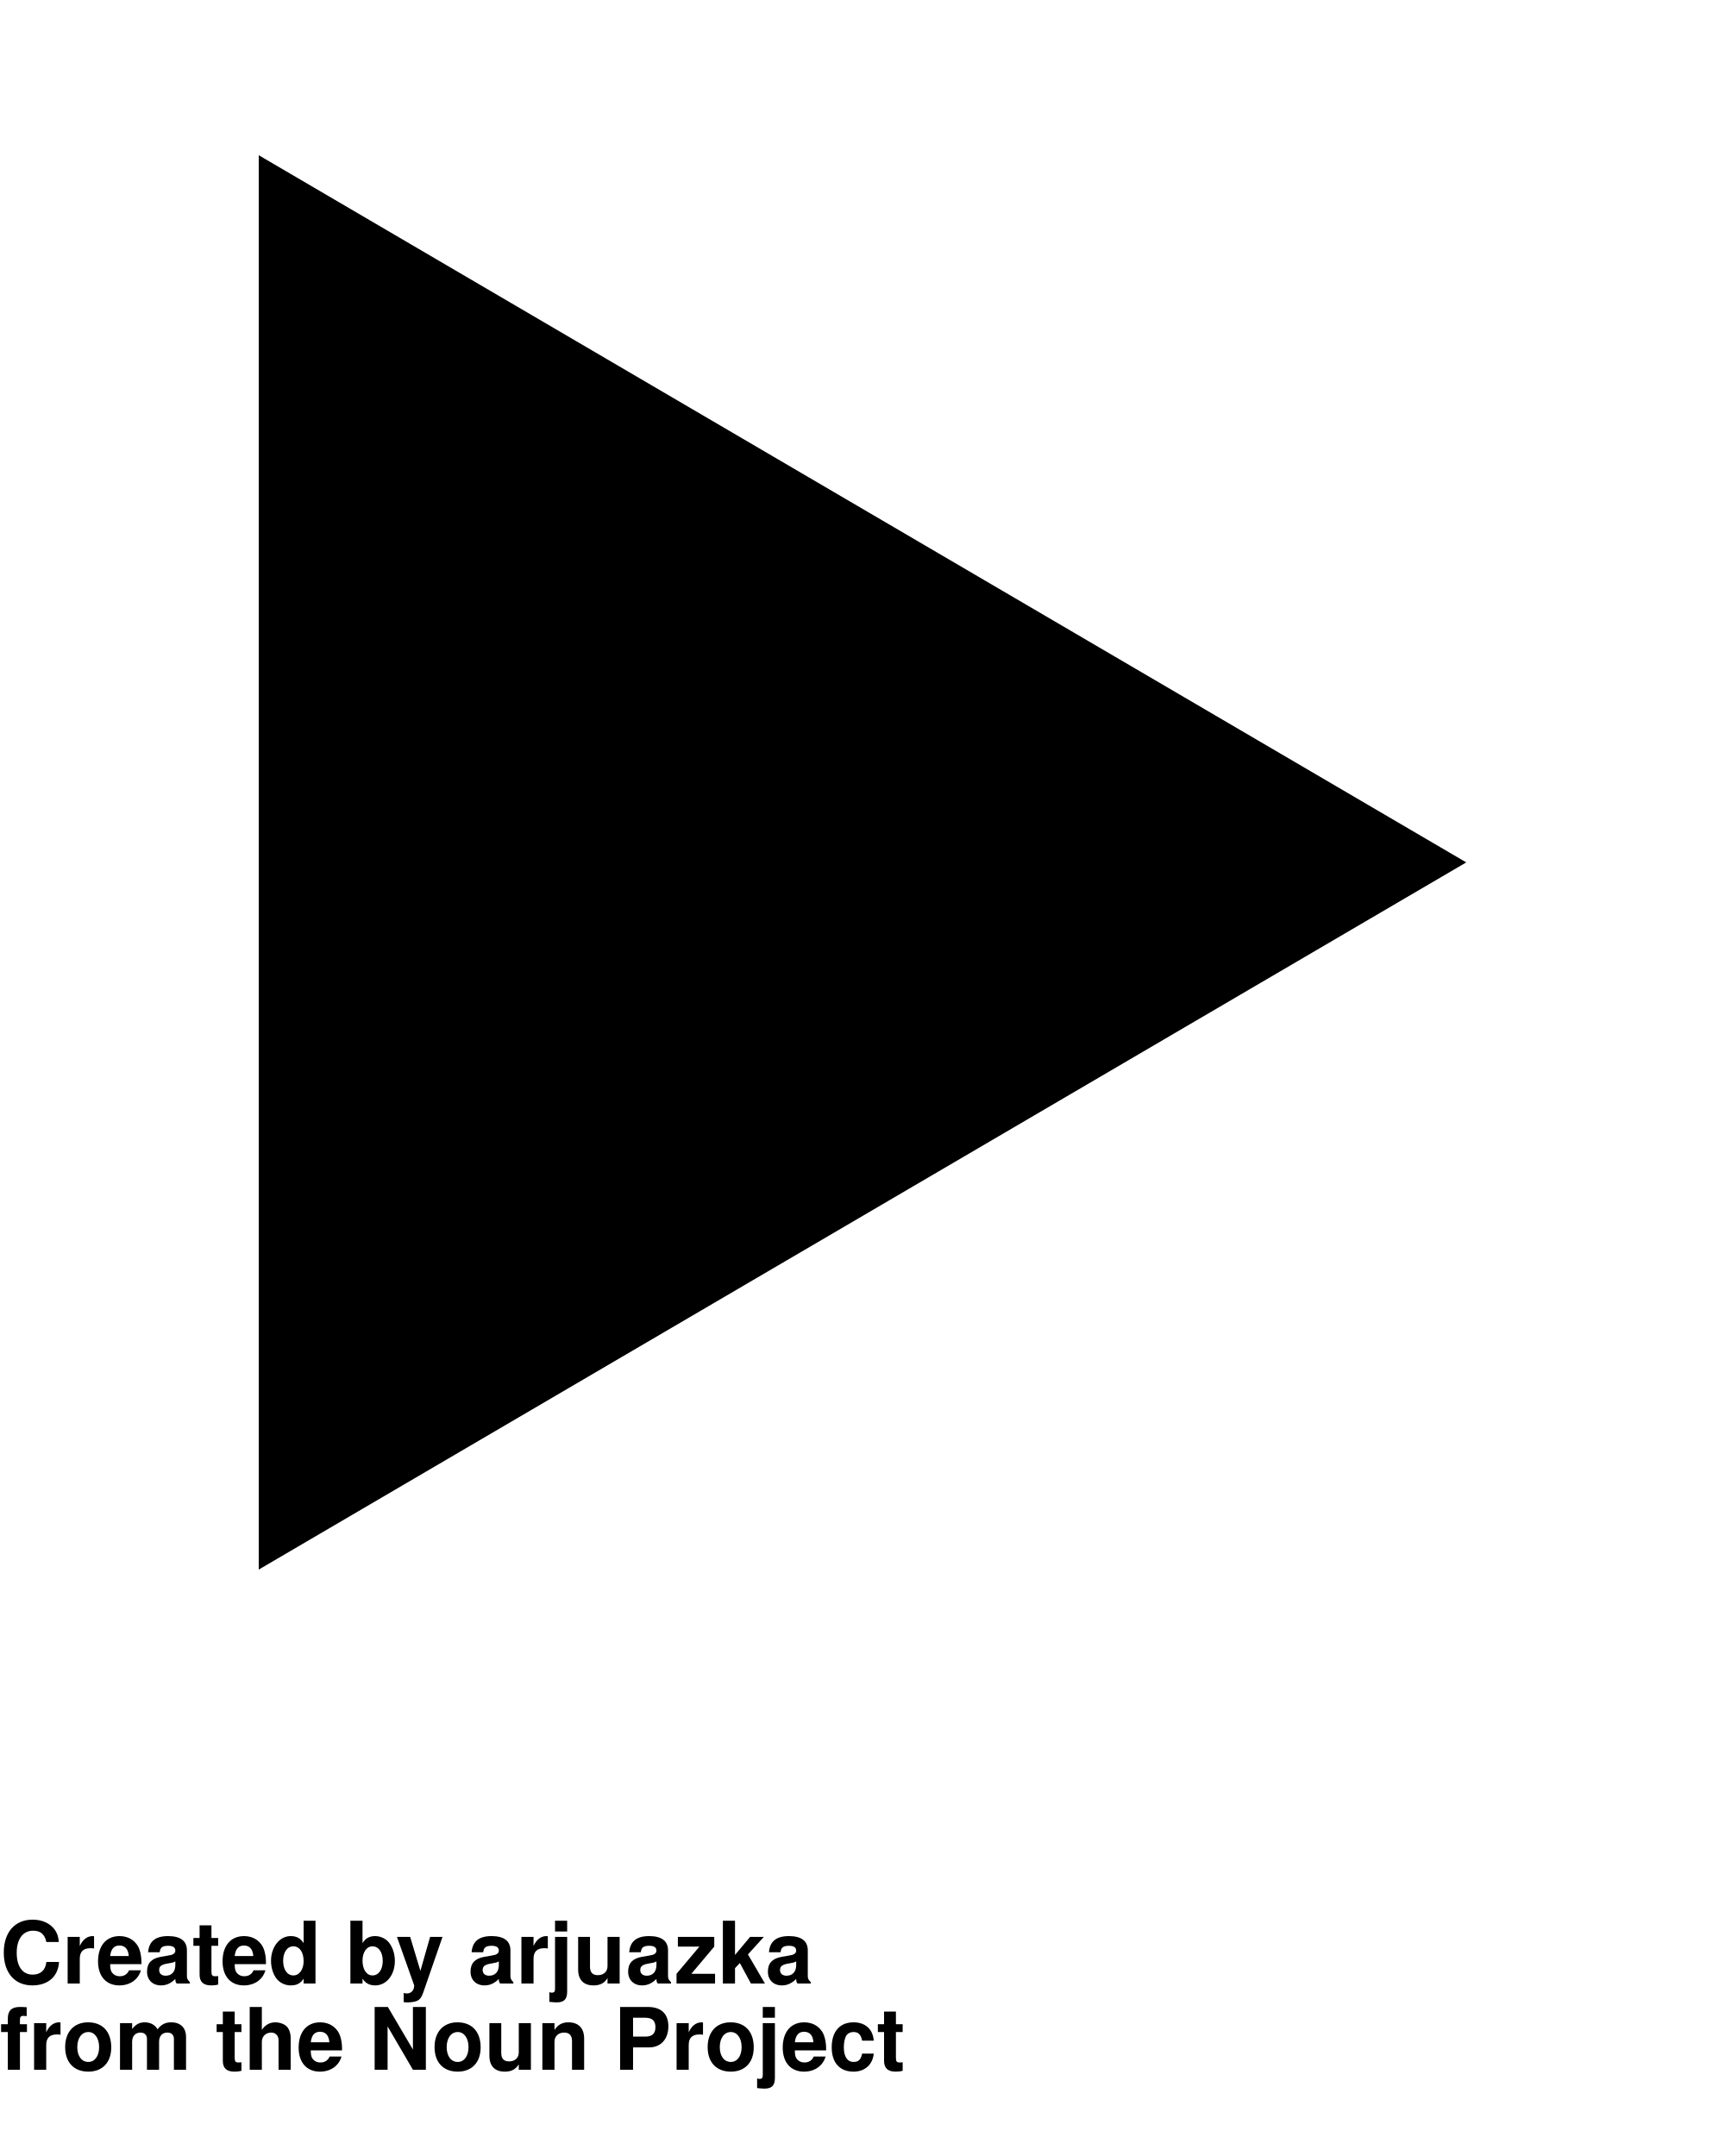
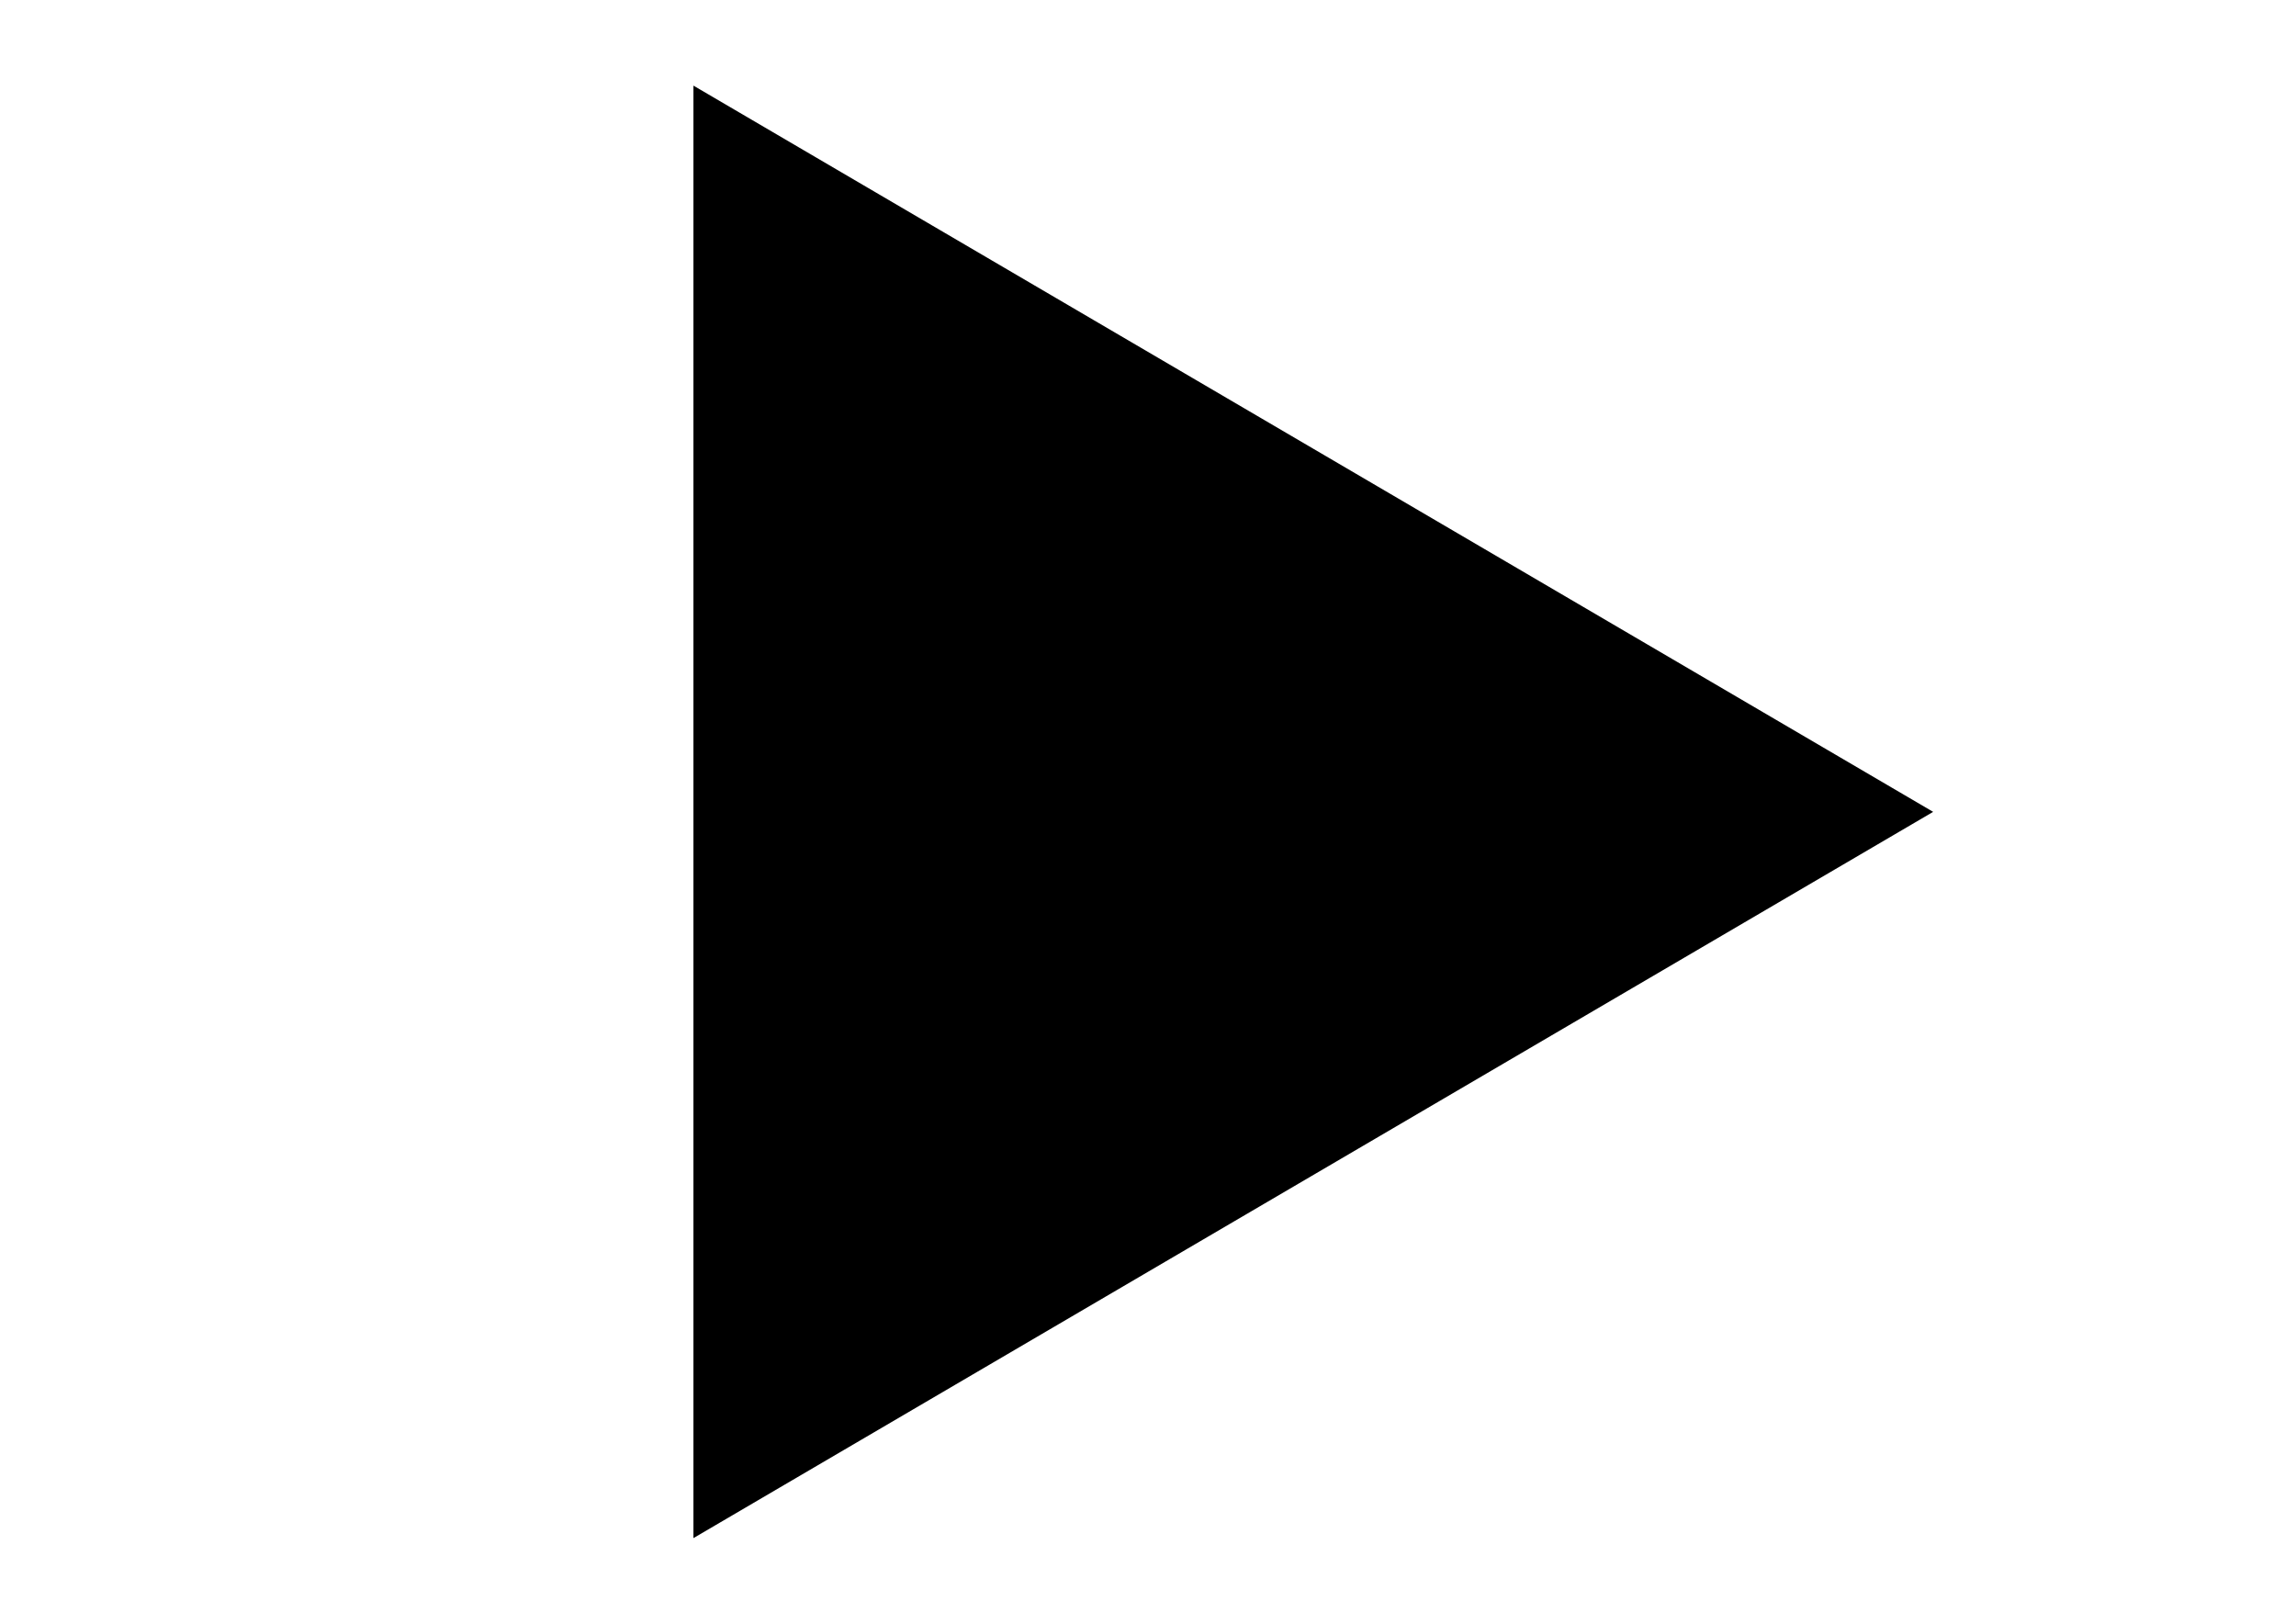
- <svg xmlns="http://www.w3.org/2000/svg" version="1.1" x="0px" y="0px" viewBox="0 0 100 125">
+ <svg xmlns="http://www.w3.org/2000/svg" version="1.1" id="Layer_1" x="0px" y="0px" width="841.889px" height="595.281px" viewBox="0 0 841.889 595.281" enable-background="new 0 0 841.889 595.281" xml:space="preserve">
  <g transform="translate(0,-952.3622)">
-     <path transform="matrix(0,0.7262042,0.715834,0,-79.77927,-283.0192)" d="m 1770,230.192 -56.458,-97.788 112.916,0 z" style="color:#000000;enable-background:accumulate;" fill="#000000" stroke="none" marker="none" visibility="visible" display="inline" overflow="visible" />
+     <path d="M708.843,1250.002L254.266,983.751v532.504L708.843,1250.002z" />
  </g>
-   <text x="0" y="115" fill="#000000" font-size="5px" font-weight="bold" font-family="'Helvetica Neue', Helvetica, Arial-Unicode, Arial, Sans-serif">Created by arjuazka</text>
-   <text x="0" y="120" fill="#000000" font-size="5px" font-weight="bold" font-family="'Helvetica Neue', Helvetica, Arial-Unicode, Arial, Sans-serif">from the Noun Project</text>
</svg>
